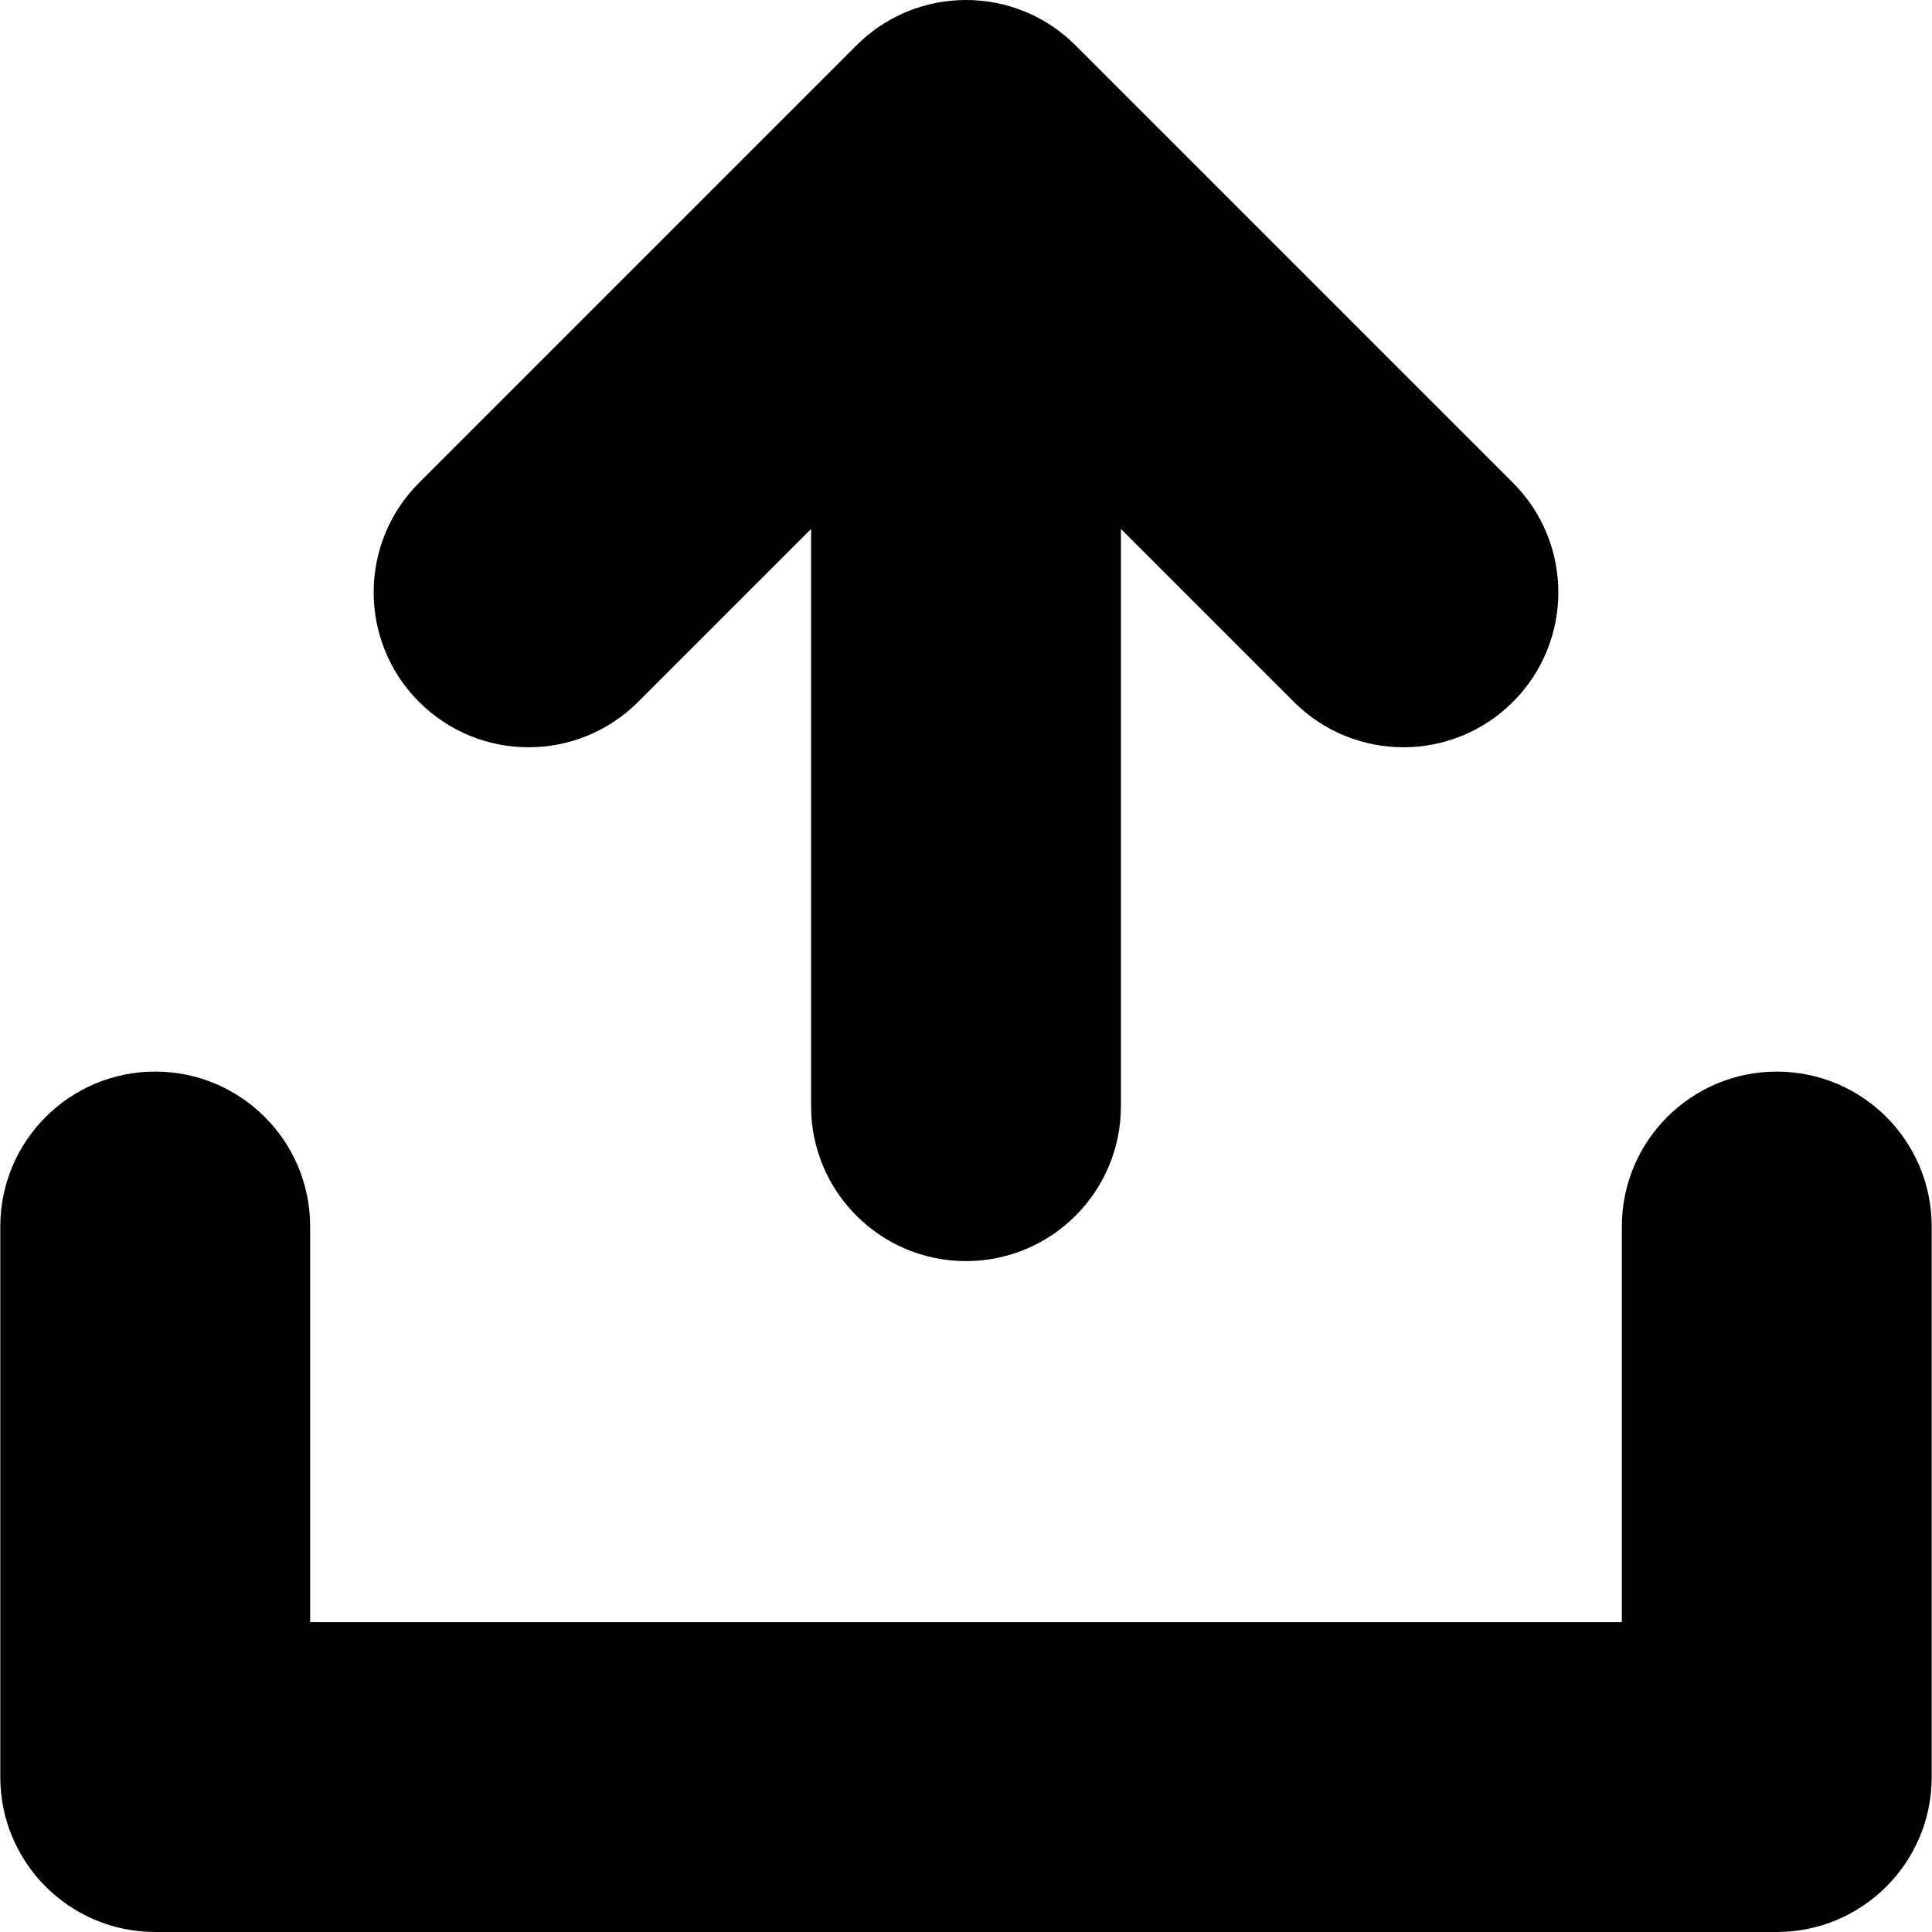
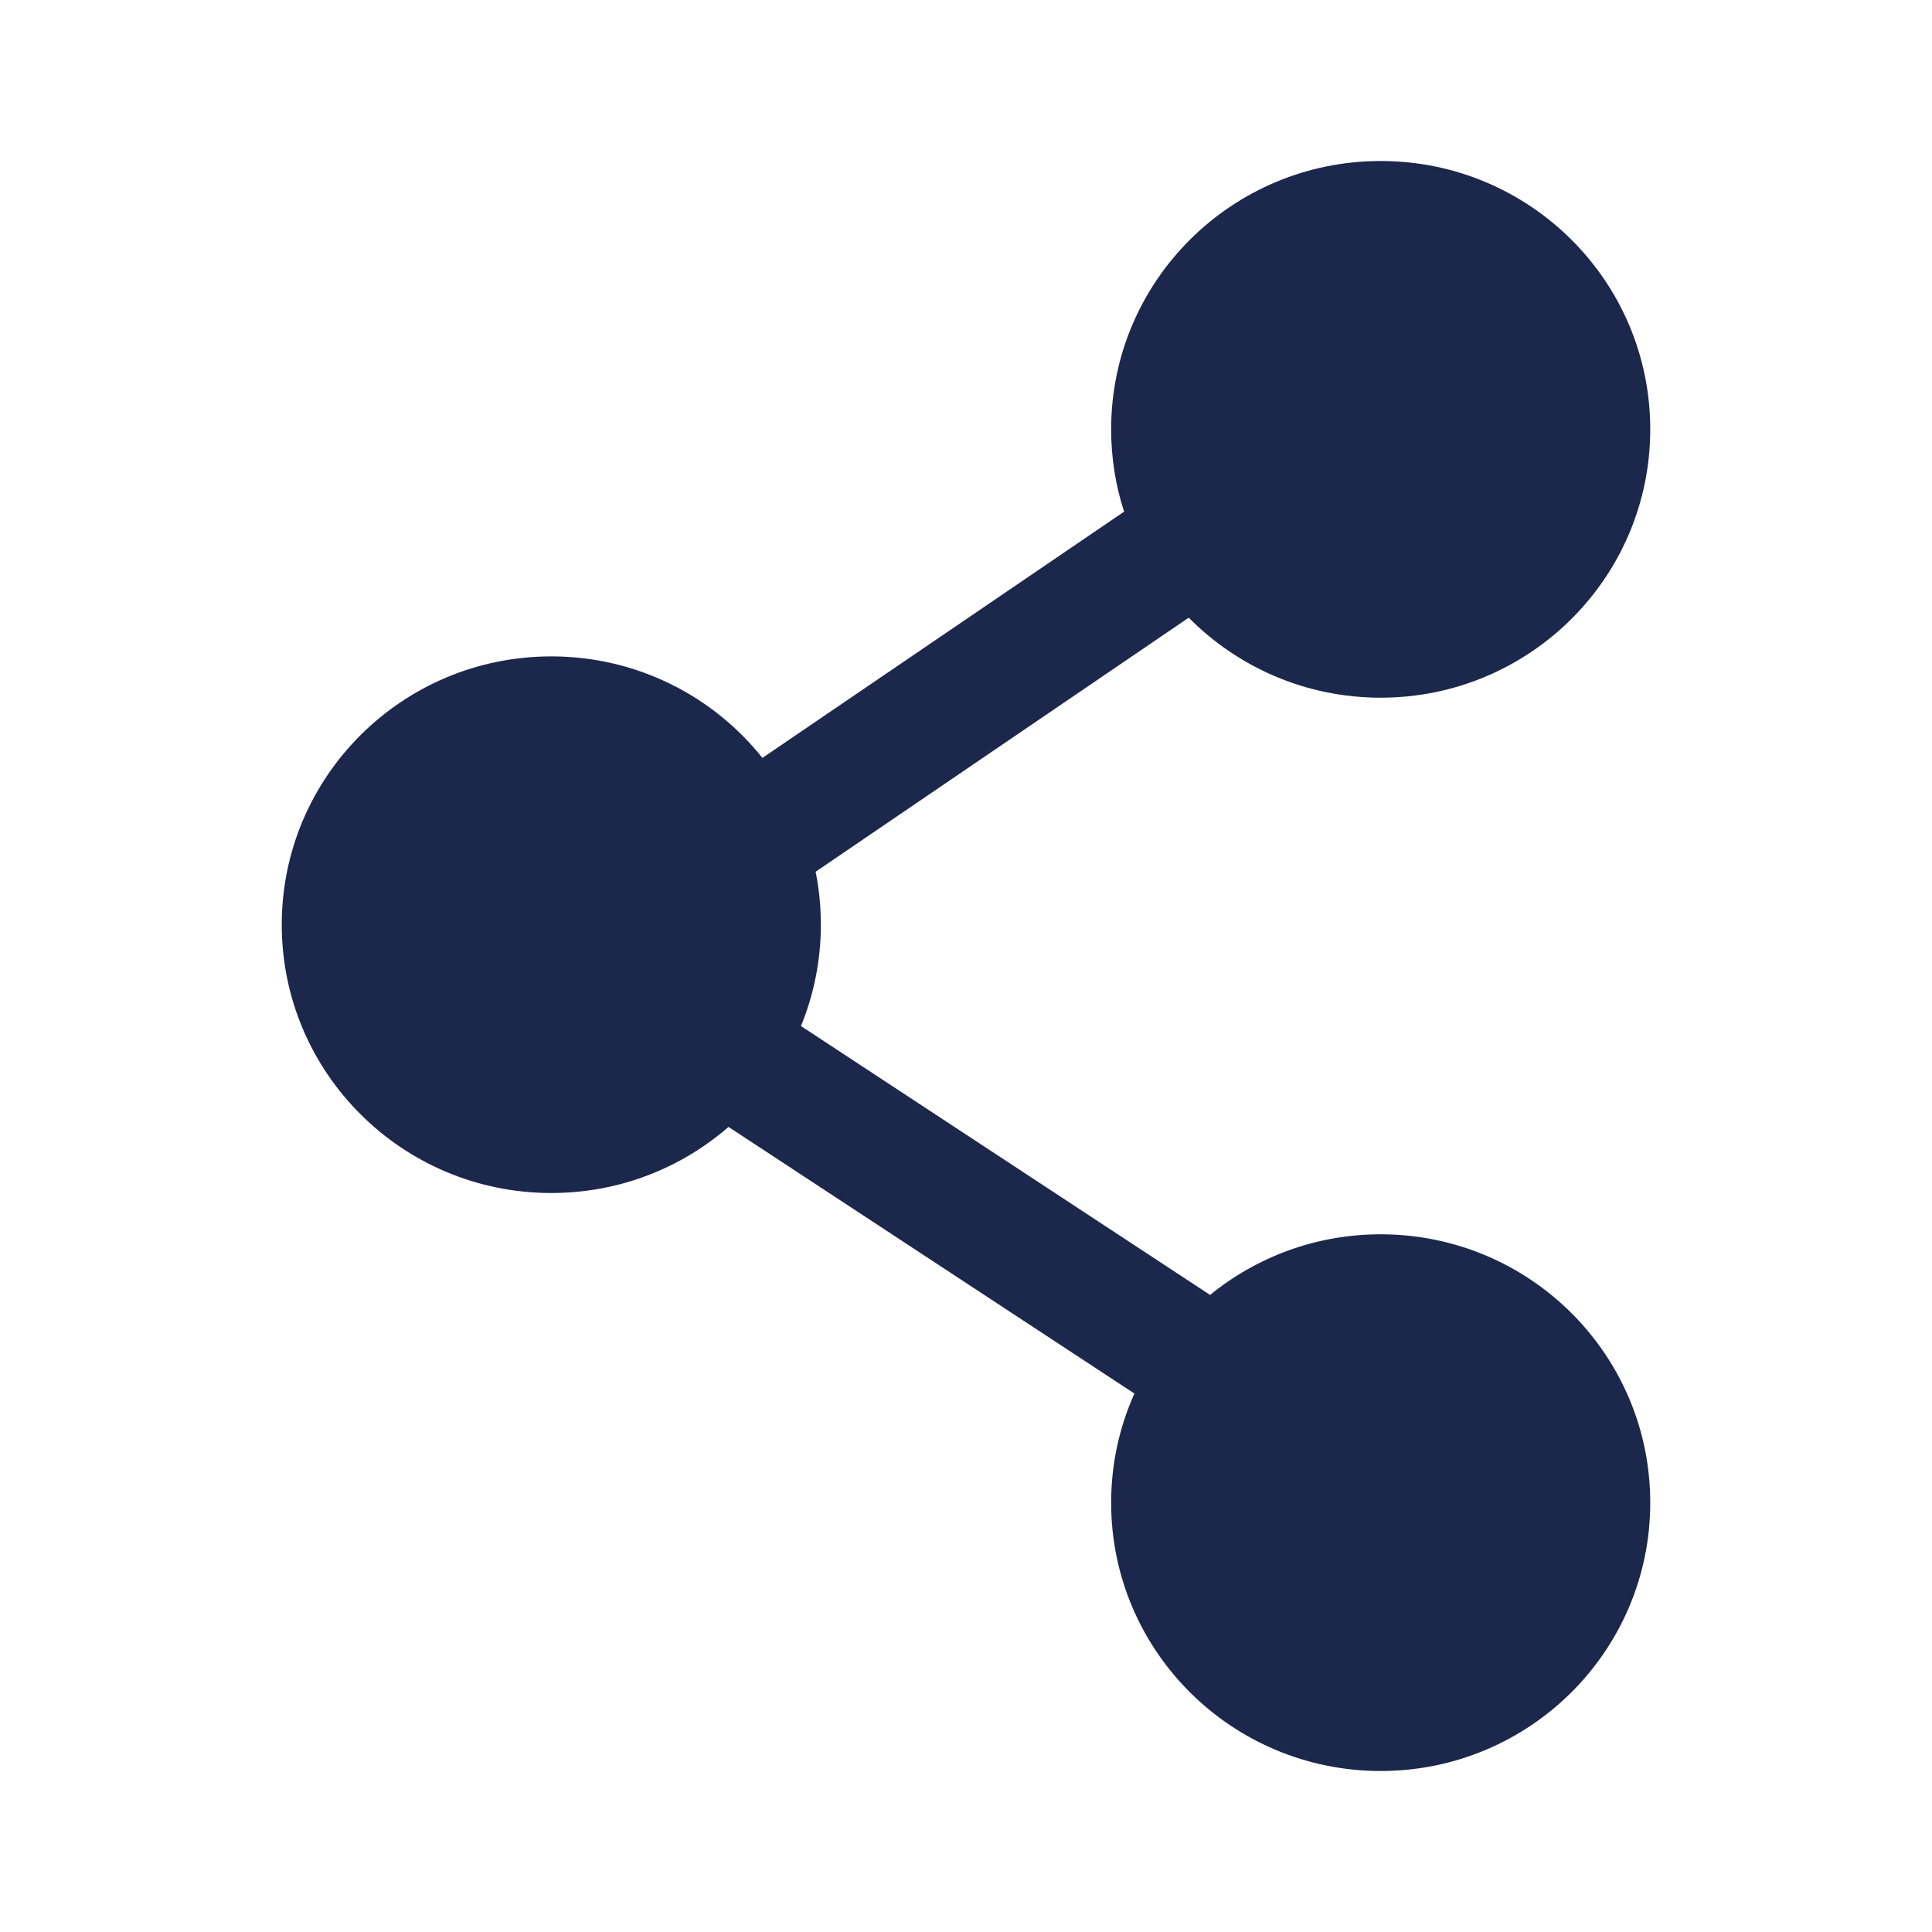
- <svg xmlns="http://www.w3.org/2000/svg" fill="#000000" height="800px" width="800px" version="1.1" id="Capa_1" viewBox="0 0 374.116 374.116" xml:space="preserve">
-   <g>
-     <path d="M344.058,207.506c-16.568,0-30,13.432-30,30v76.609h-254v-76.609c0-16.568-13.432-30-30-30c-16.568,0-30,13.432-30,30   v106.609c0,16.568,13.432,30,30,30h314c16.568,0,30-13.432,30-30V237.506C374.058,220.938,360.626,207.506,344.058,207.506z" />
-     <path d="M123.57,135.915l33.488-33.488v111.775c0,16.568,13.432,30,30,30c16.568,0,30-13.432,30-30V102.426l33.488,33.488   c5.857,5.858,13.535,8.787,21.213,8.787c7.678,0,15.355-2.929,21.213-8.787c11.716-11.716,11.716-30.71,0-42.426L208.271,8.788   c-11.715-11.717-30.711-11.717-42.426,0L81.144,93.489c-11.716,11.716-11.716,30.71,0,42.426   C92.859,147.631,111.855,147.631,123.57,135.915z" />
-   </g>
+ <svg xmlns="http://www.w3.org/2000/svg" width="800px" height="800px" viewBox="0 0 24 24" fill="none">
+   <path fill-rule="evenodd" clip-rule="evenodd" d="M13.803 5.333C13.803 3.492 15.302 2 17.151 2C19.001 2 20.5 3.492 20.5 5.333C20.5 7.174 19.001 8.667 17.151 8.667C16.218 8.667 15.374 8.286 14.767 7.673L10.132 10.829C10.175 11.043 10.197 11.262 10.197 11.487C10.197 11.932 10.109 12.358 9.95 12.746L15.032 16.086C15.609 15.616 16.347 15.333 17.151 15.333C19.001 15.333 20.5 16.826 20.5 18.667C20.5 20.508 19.001 22 17.151 22C15.302 22 13.803 20.508 13.803 18.667C13.803 18.184 13.906 17.726 14.092 17.311L9.05 13.999C8.462 14.51 7.692 14.82 6.848 14.82C4.999 14.82 3.5 13.328 3.5 11.487C3.5 9.646 4.999 8.154 6.848 8.154C7.912 8.154 8.859 8.647 9.471 9.415L13.964 6.356C13.859 6.034 13.803 5.69 13.803 5.333Z" fill="#1C274C" />
</svg>
